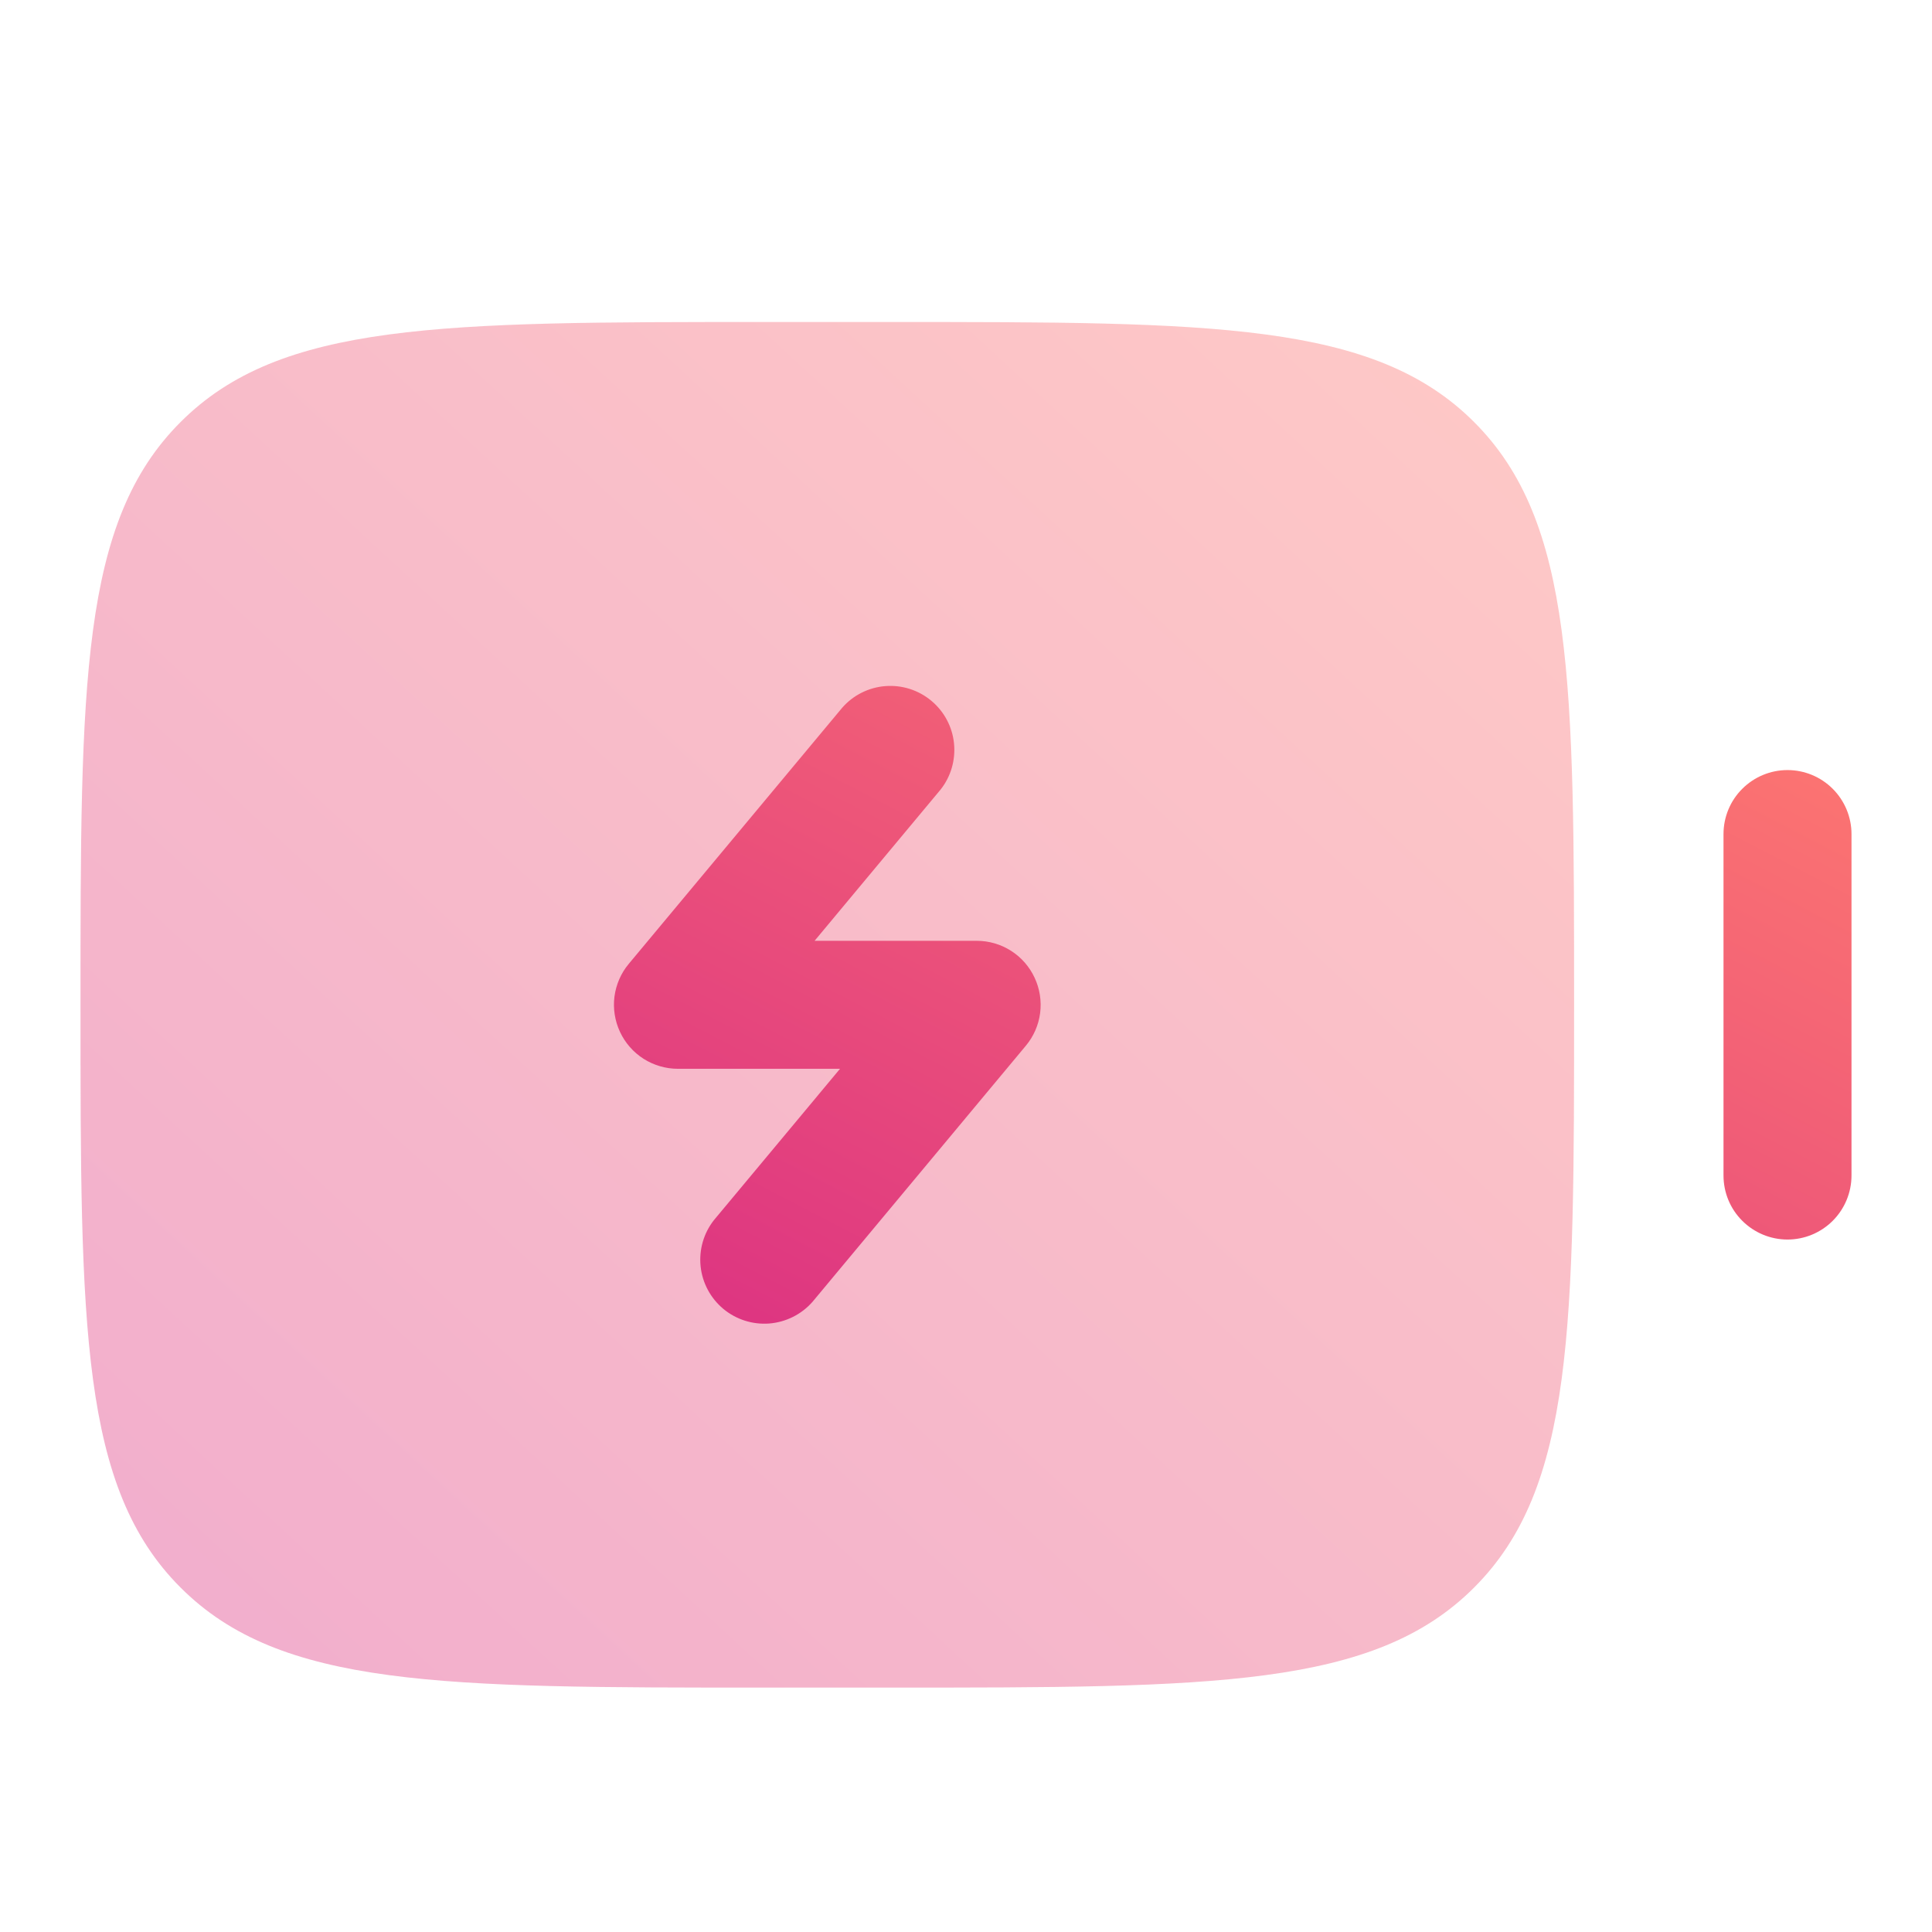
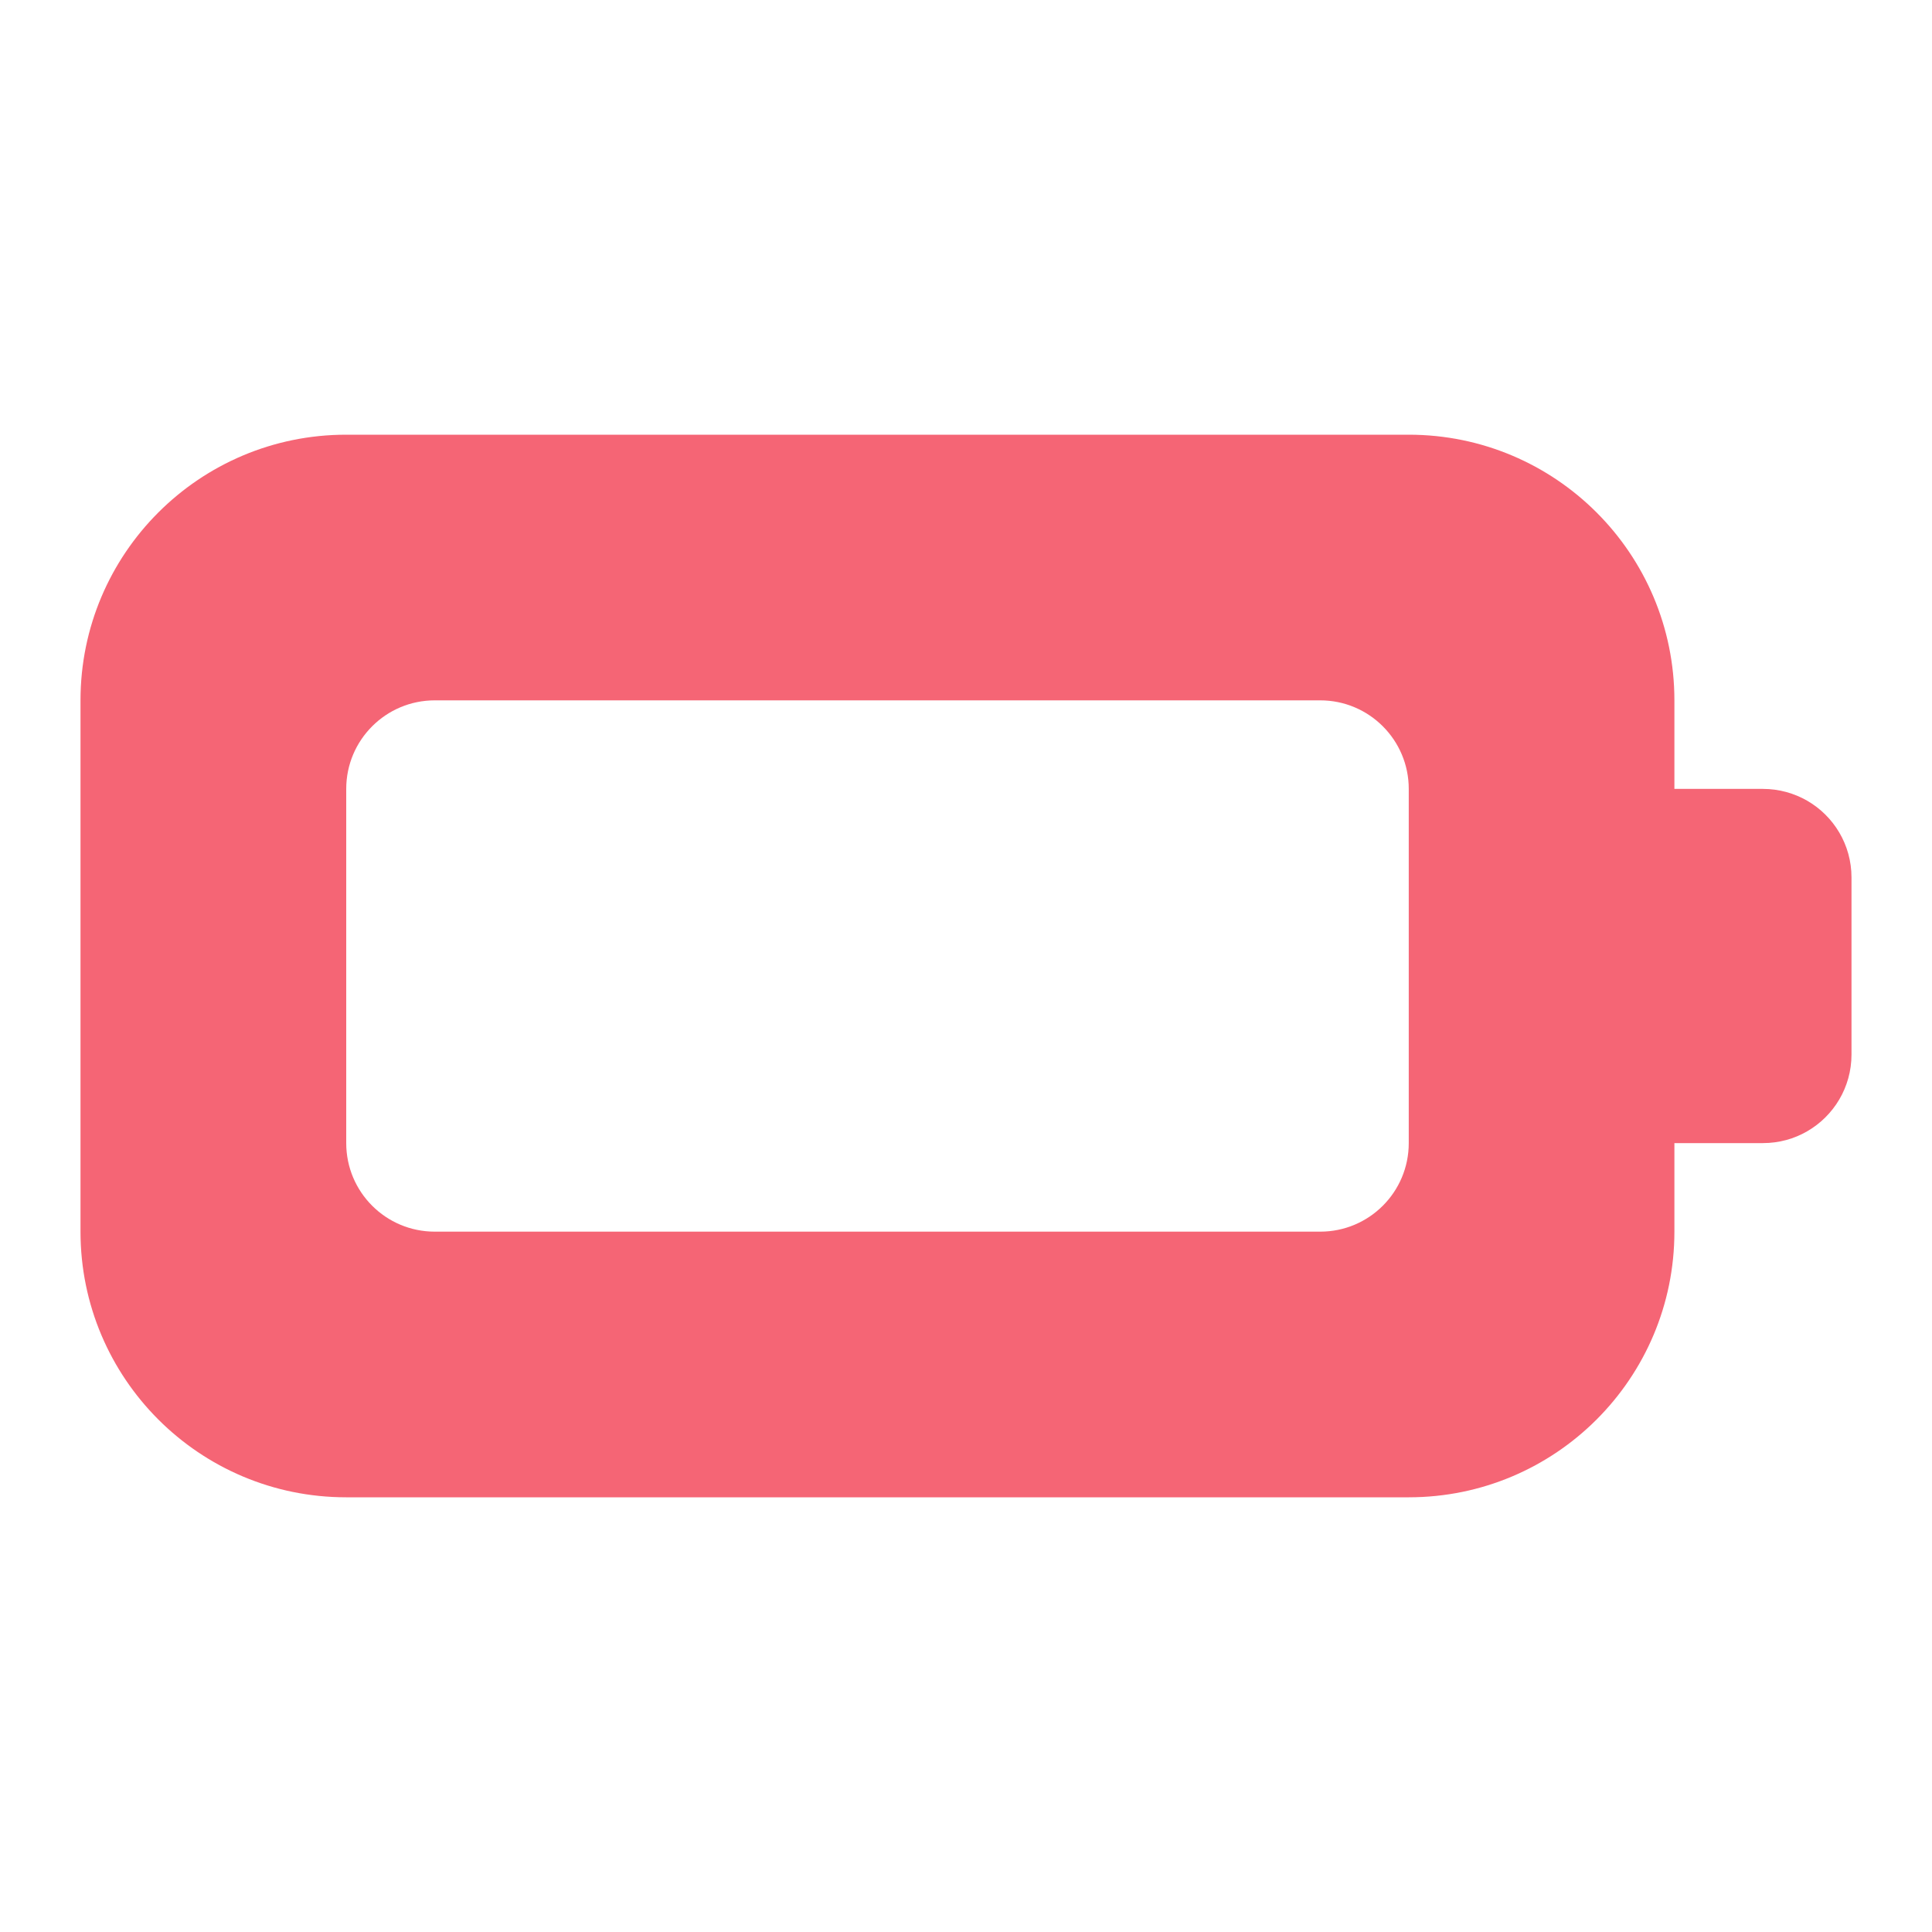
- <svg xmlns="http://www.w3.org/2000/svg" width="24" height="24" viewBox="0 0 24 24" fill="none">
-   <path opacity="0.4" d="M2.243 5.243C1 6.484 1 8.484 1 12.482C1 16.48 1 18.48 2.243 19.721C3.484 20.964 5.484 20.964 9.482 20.964H11.072C15.07 20.964 17.07 20.964 18.312 19.721C19.554 18.48 19.554 16.48 19.554 12.482C19.554 8.484 19.554 6.484 18.312 5.243C17.07 4 15.07 4 11.072 4H9.482C5.484 4 3.484 4 2.243 5.243Z" fill="url(#paint0_linear_36_127)" />
-   <path d="M21.41 14.602C21.41 14.813 21.493 15.016 21.643 15.165C21.792 15.314 21.994 15.398 22.205 15.398C22.416 15.398 22.618 15.314 22.767 15.165C22.916 15.016 23 14.813 23 14.602V10.361C23 10.151 22.916 9.948 22.767 9.799C22.618 9.65 22.416 9.566 22.205 9.566C21.994 9.566 21.792 9.65 21.643 9.799C21.493 9.948 21.41 10.151 21.41 10.361V14.602ZM11.683 9.81C11.812 9.648 11.872 9.441 11.851 9.234C11.83 9.028 11.729 8.838 11.569 8.705C11.41 8.572 11.205 8.507 10.998 8.523C10.791 8.539 10.598 8.636 10.462 8.792L7.811 11.973C7.714 12.089 7.653 12.23 7.633 12.38C7.614 12.53 7.638 12.682 7.702 12.819C7.766 12.956 7.868 13.072 7.995 13.153C8.123 13.234 8.271 13.277 8.422 13.277H10.435L8.871 15.154C8.742 15.316 8.682 15.523 8.703 15.729C8.724 15.936 8.826 16.126 8.985 16.259C9.145 16.392 9.35 16.457 9.557 16.441C9.764 16.424 9.956 16.328 10.093 16.172L12.743 12.991C12.84 12.875 12.902 12.733 12.921 12.584C12.94 12.434 12.916 12.281 12.852 12.145C12.788 12.008 12.687 11.892 12.559 11.811C12.432 11.73 12.284 11.687 12.133 11.687H10.119L11.683 9.81Z" fill="url(#paint1_linear_36_127)" />
-   <defs>
+ <svg xmlns="http://www.w3.org/2000/svg" width="24" height="24" viewBox="0 0 24 24" fill="none" version="1.1" id="svg5">
+   <defs id="defs5">
    <linearGradient id="paint0_linear_36_127" x1="19.499" y1="4.108" x2="2.724" y2="22.302" gradientUnits="userSpaceOnUse">
-       <stop stop-color="#FE7970" />
-       <stop offset="1" stop-color="#DC3282" />
+       <stop stop-color="#FE7970" id="stop2" />
+       <stop offset="1" stop-color="#DC3282" id="stop3" />
    </linearGradient>
    <linearGradient id="paint1_linear_36_127" x1="22.954" y1="8.571" x2="16.522" y2="20.948" gradientUnits="userSpaceOnUse">
-       <stop stop-color="#FE7970" />
-       <stop offset="1" stop-color="#DC3282" />
+       <stop stop-color="#FE7970" id="stop4" />
+       <stop offset="1" stop-color="#DC3282" id="stop5" />
    </linearGradient>
  </defs>
+   <path d="m 17.5,5.4 c 1.823,0 3.3,1.477 3.3,3.3 v 1.1 h 1.1 c 0.2,0 0.388,0.054 0.55,0.147 C 22.779,10.137 23,10.493 23,10.9 v 2.2 c 0,0.407 -0.221,0.763 -0.55,0.953 -0.162,0.094 -0.35,0.147 -0.55,0.147 h -1.1 v 1.1 c 0,1.823 -1.477,3.3 -3.3,3.3 H 4.3 C 2.477,18.6 1,17.122 1,15.3 V 8.7 C 1,6.878 2.477,5.4 4.3,5.4 Z M 16.4,8.7 H 5.401 c -0.607,0 -1.1,0.492 -1.1,1.1 v 4.4 c 0,0.608 0.492,1.1 1.1,1.1 H 16.4 c 0.608,0 1.1,-0.492 1.1,-1.1 V 9.8 c 0,-0.607 -0.492,-1.1 -1.1,-1.1 z" fill="#000000" id="path1-3" style="fill:#f56575;fill-opacity:1;stroke-width:1" />
</svg>
